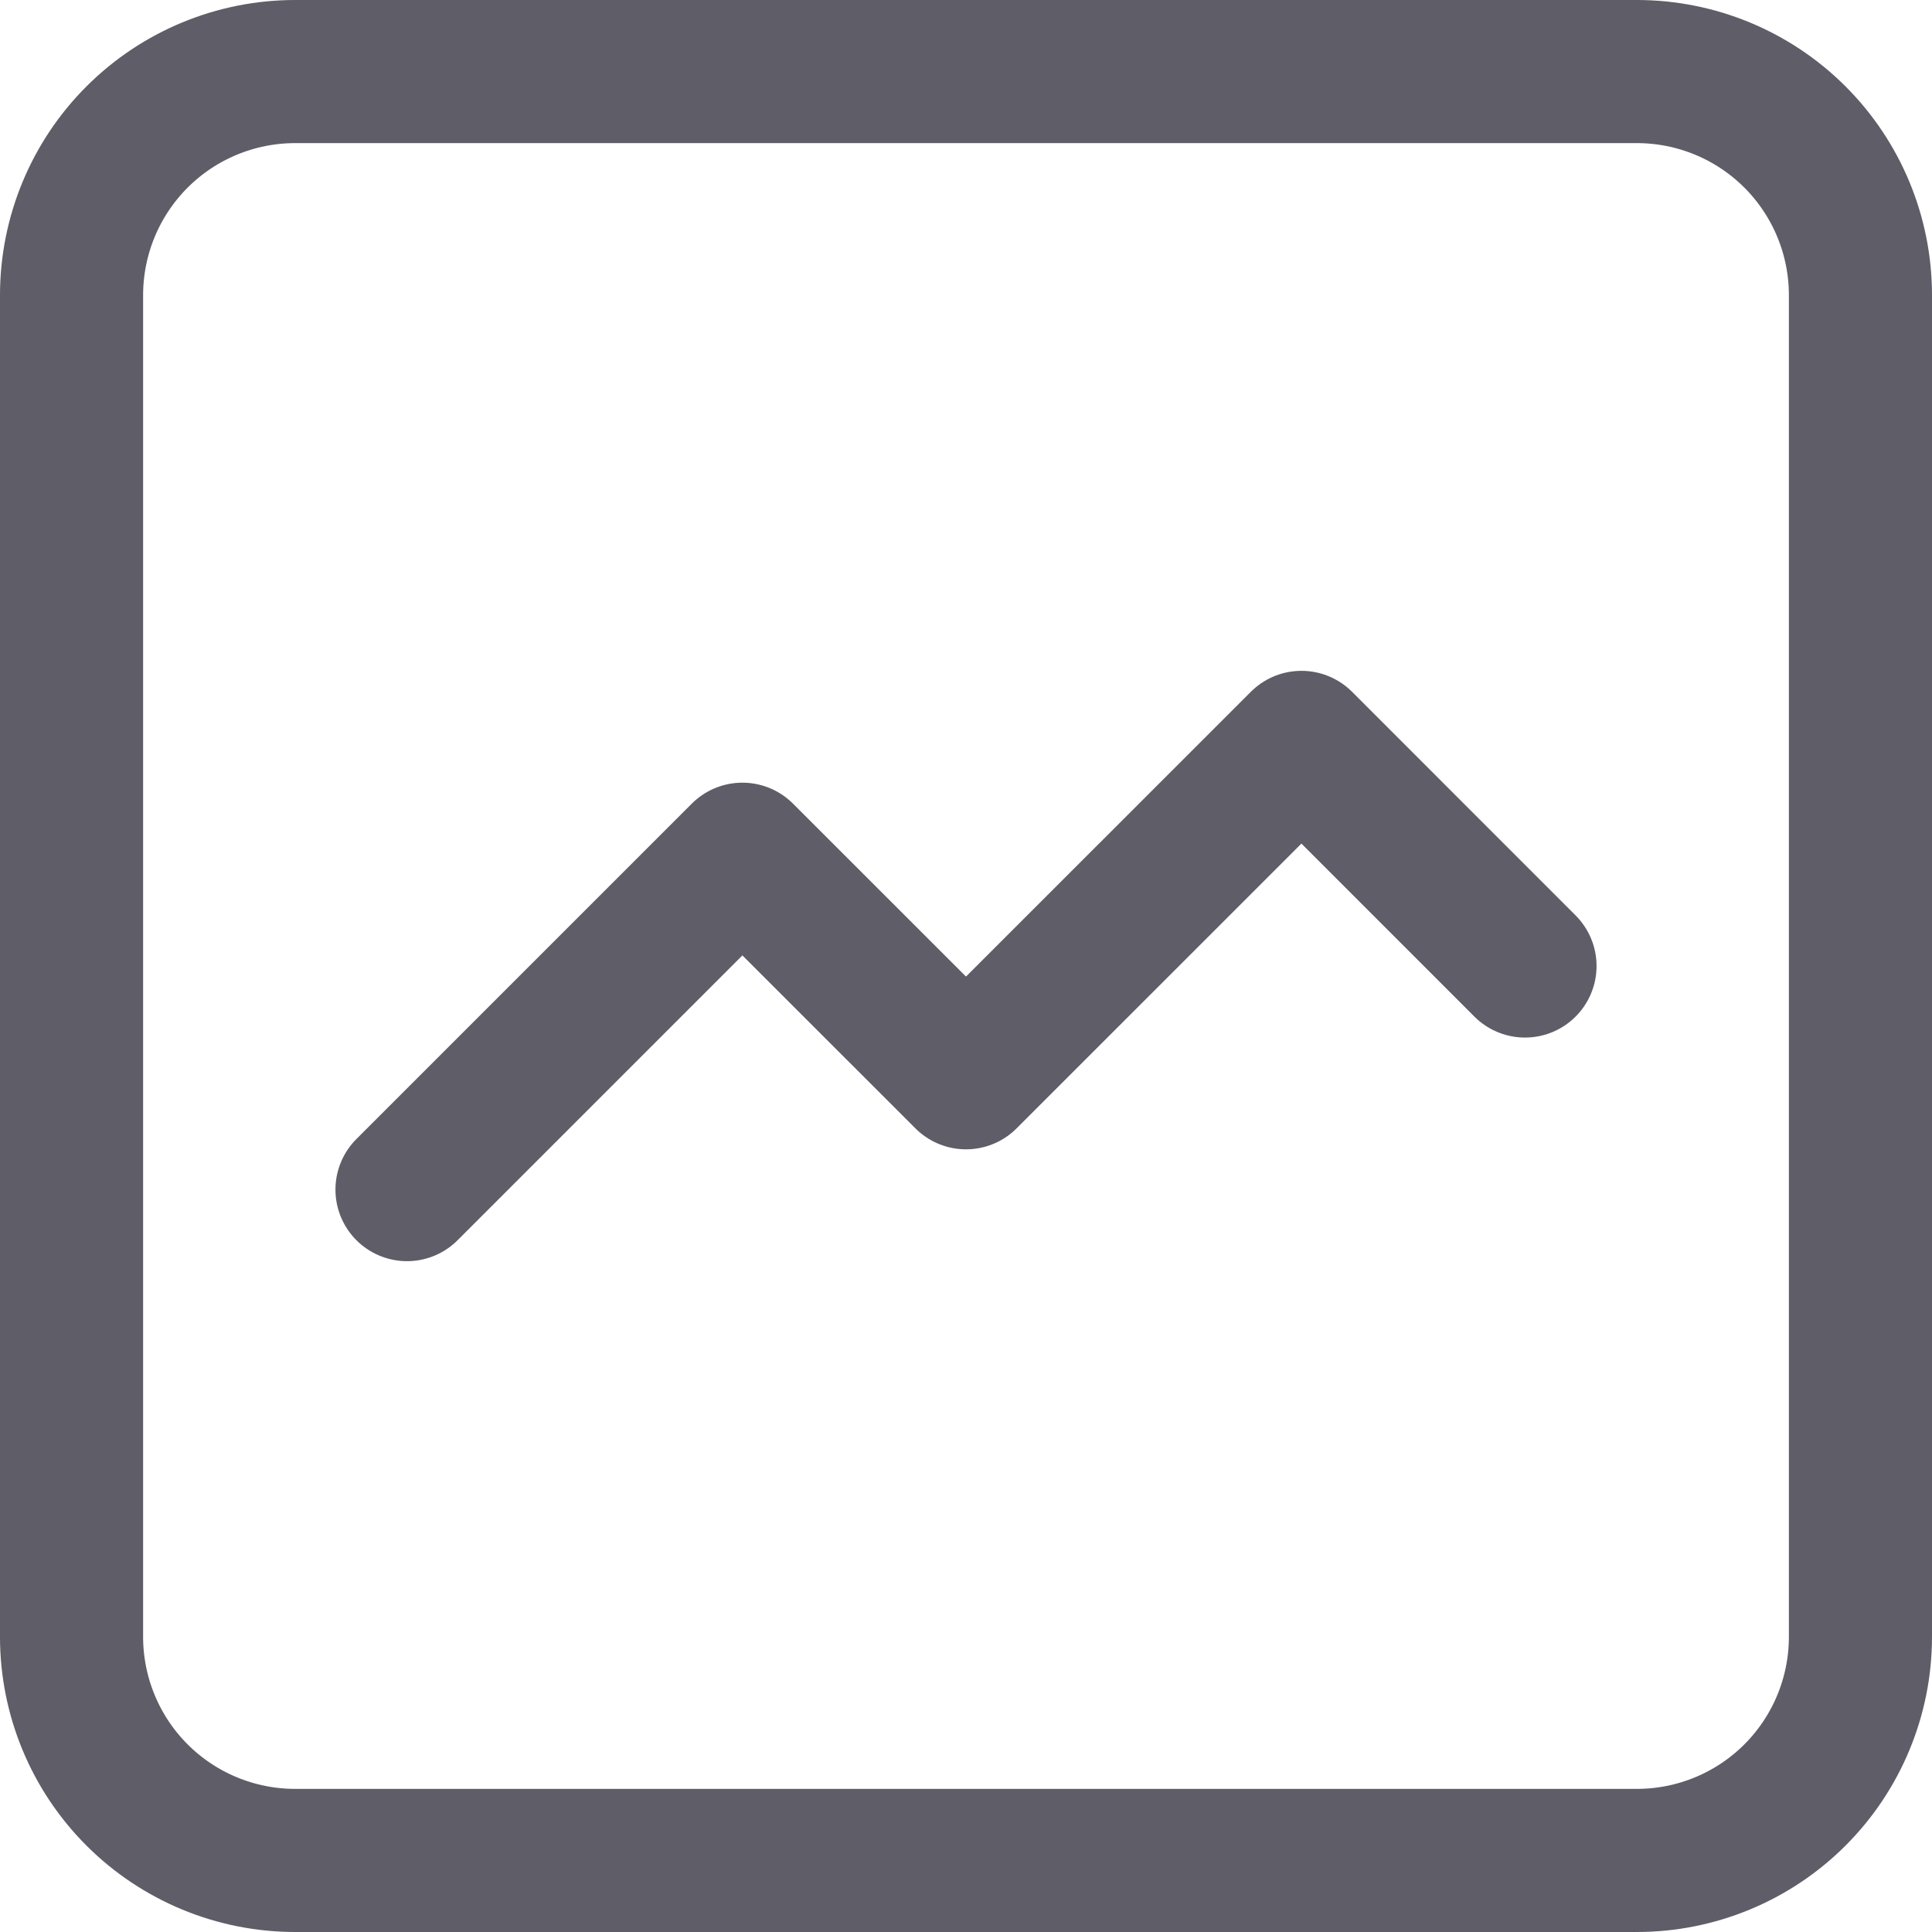
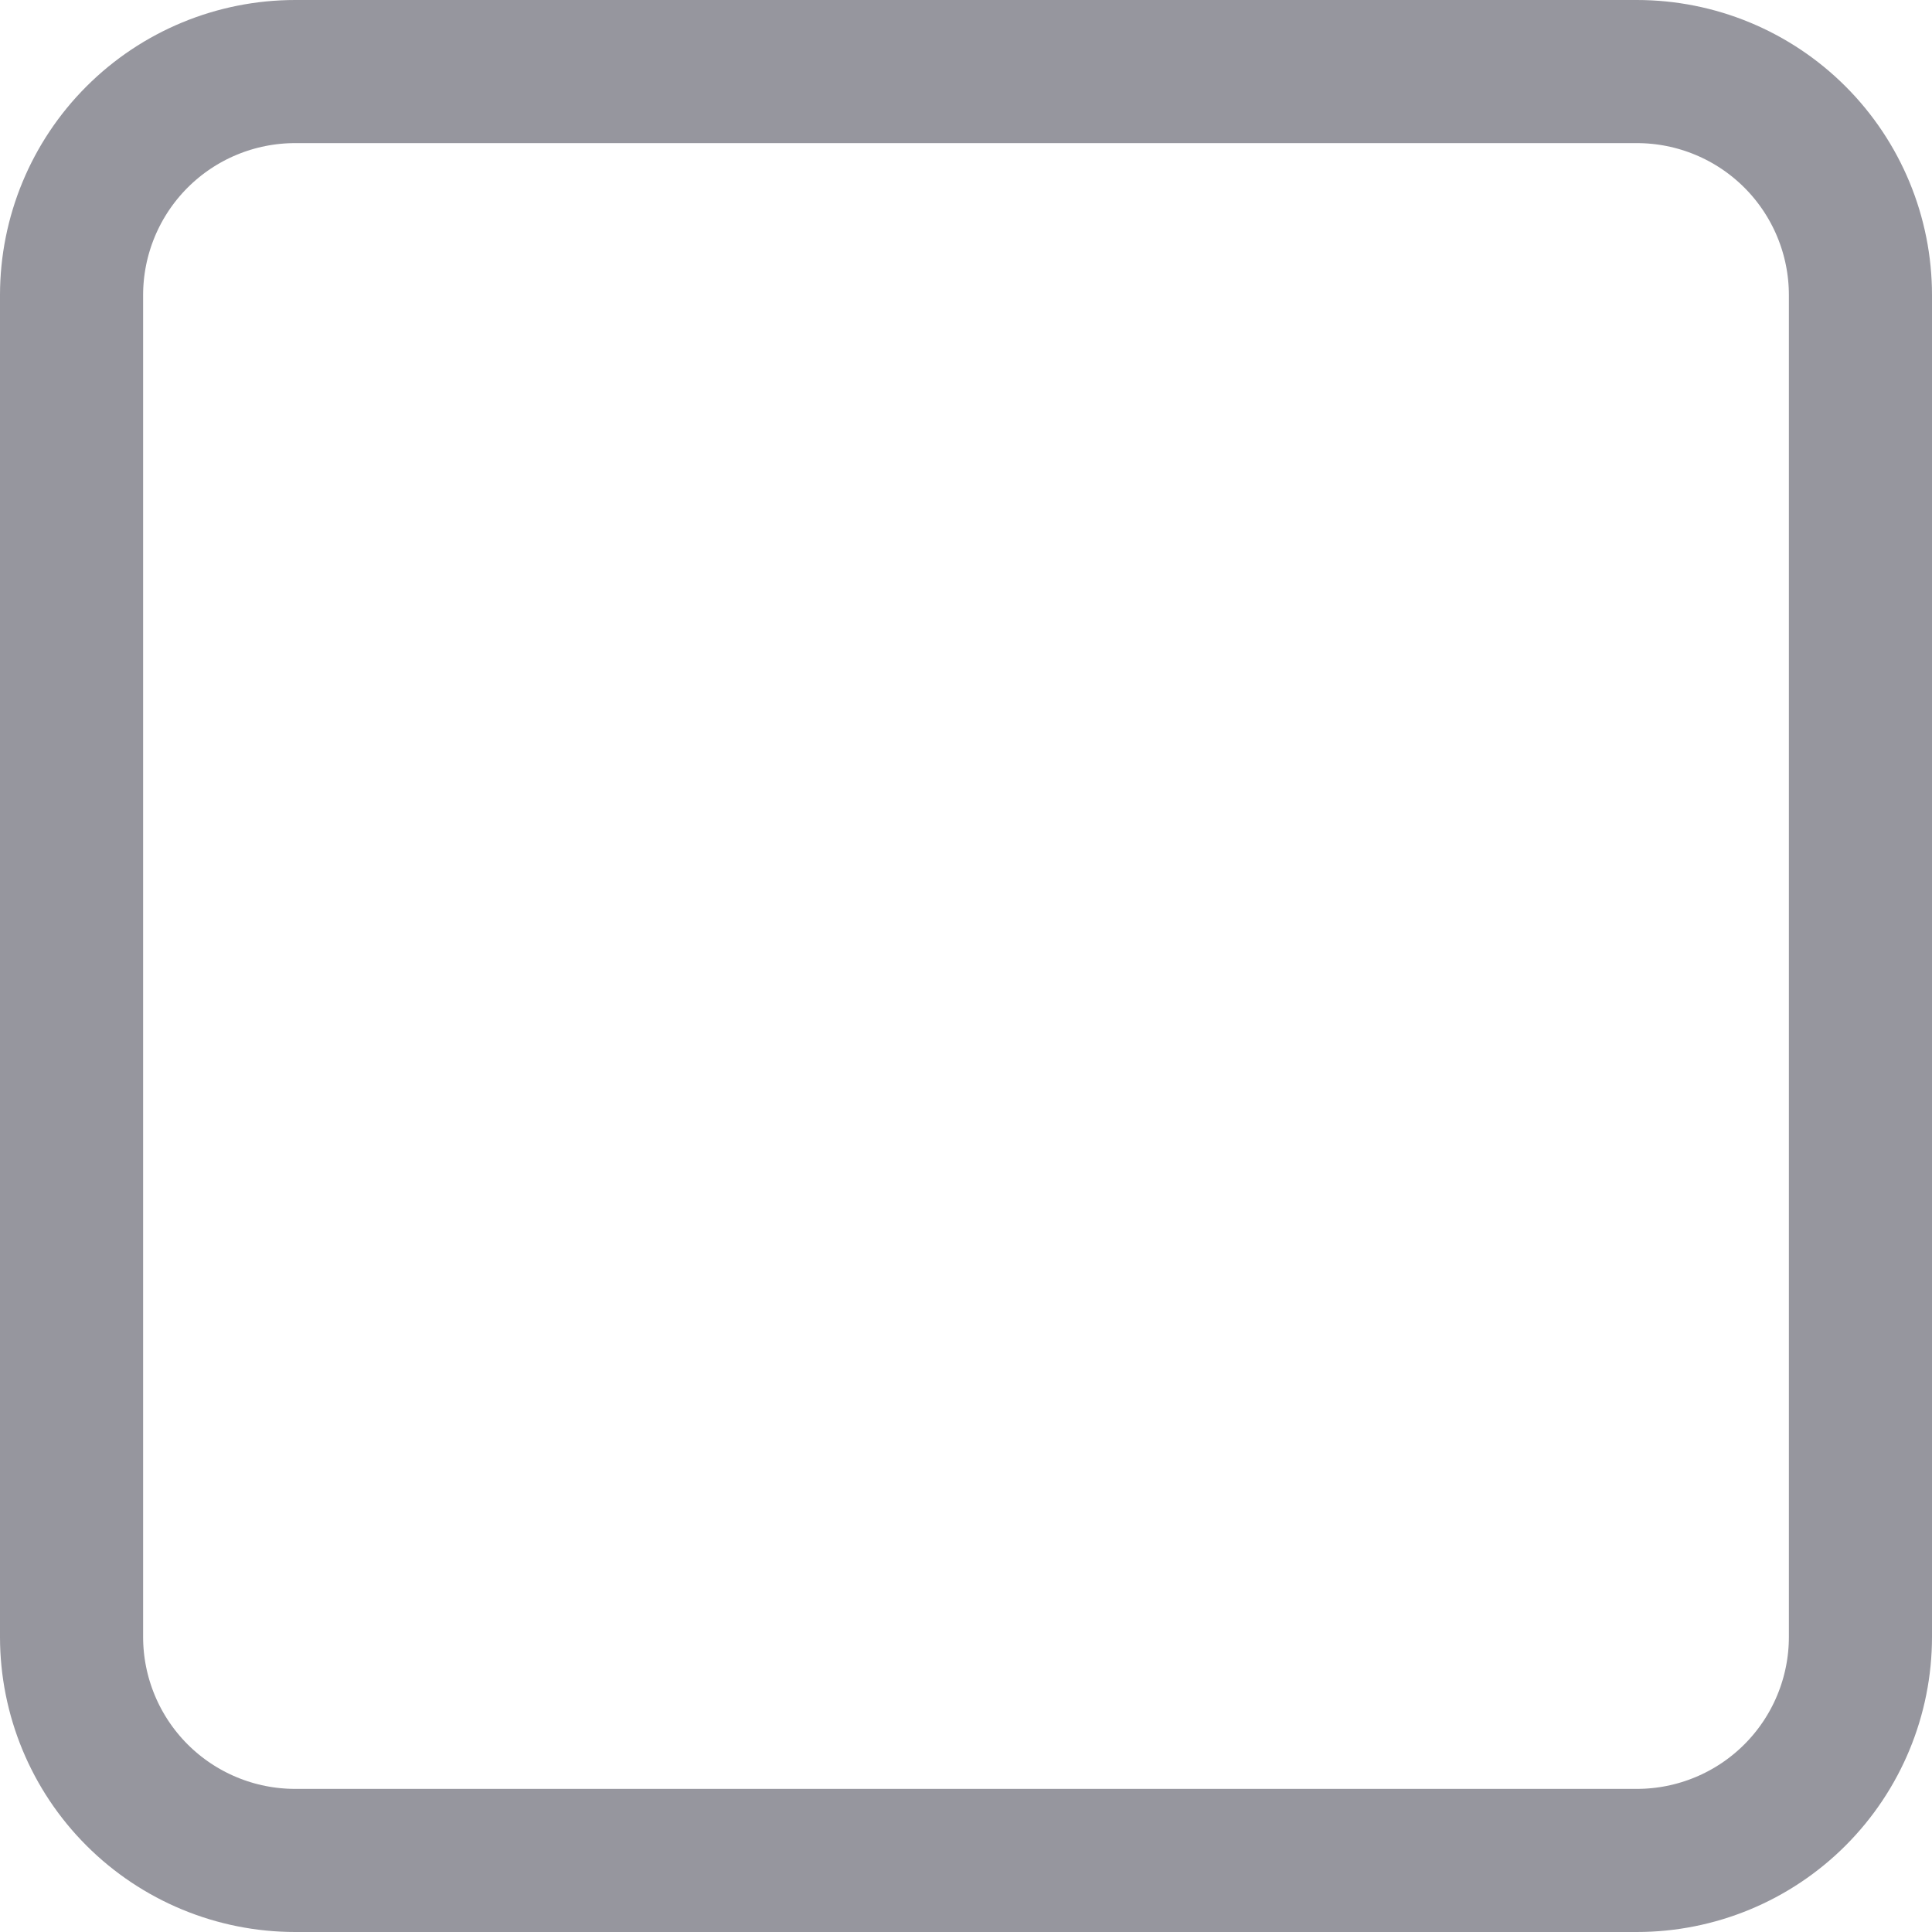
<svg xmlns="http://www.w3.org/2000/svg" width="27" height="27" viewBox="0 0 27 27" fill="none">
-   <path d="M1 22.875V4.125C1 3.296 1.329 2.501 1.915 1.915C2.501 1.329 3.296 1 4.125 1H22.875C23.704 1 24.499 1.329 25.085 1.915C25.671 2.501 26 3.296 26 4.125V22.875C26 23.704 25.671 24.499 25.085 25.085C24.499 25.671 23.704 26 22.875 26H4.125C3.296 26 2.501 25.671 1.915 25.085C1.329 24.499 1 23.704 1 22.875Z" stroke="#5E5D68" stroke-width="2" stroke-linecap="round" stroke-linejoin="round" />
-   <path d="M5.688 16.625L10.375 11.938L13.5 15.062L18.188 10.375L21.312 13.5" stroke="#5E5D68" stroke-width="2" stroke-linecap="round" stroke-linejoin="round" />
+   <path d="M1 22.875V4.125C1 3.296 1.329 2.501 1.915 1.915C2.501 1.329 3.296 1 4.125 1H22.875C23.704 1 24.499 1.329 25.085 1.915C25.671 2.501 26 3.296 26 4.125V22.875C26 23.704 25.671 24.499 25.085 25.085C24.499 25.671 23.704 26 22.875 26H4.125C3.296 26 2.501 25.671 1.915 25.085C1.329 24.499 1 23.704 1 22.875Z" stroke="#96969E" stroke-width="2" stroke-linecap="round" stroke-linejoin="round" />
+   <path d="M5.688 16.625L10.375 11.938L13.5 15.062L18.188 10.375L21.312 13.5" stroke="#96969EF" stroke-width="2" stroke-linecap="round" stroke-linejoin="round" />
</svg>
